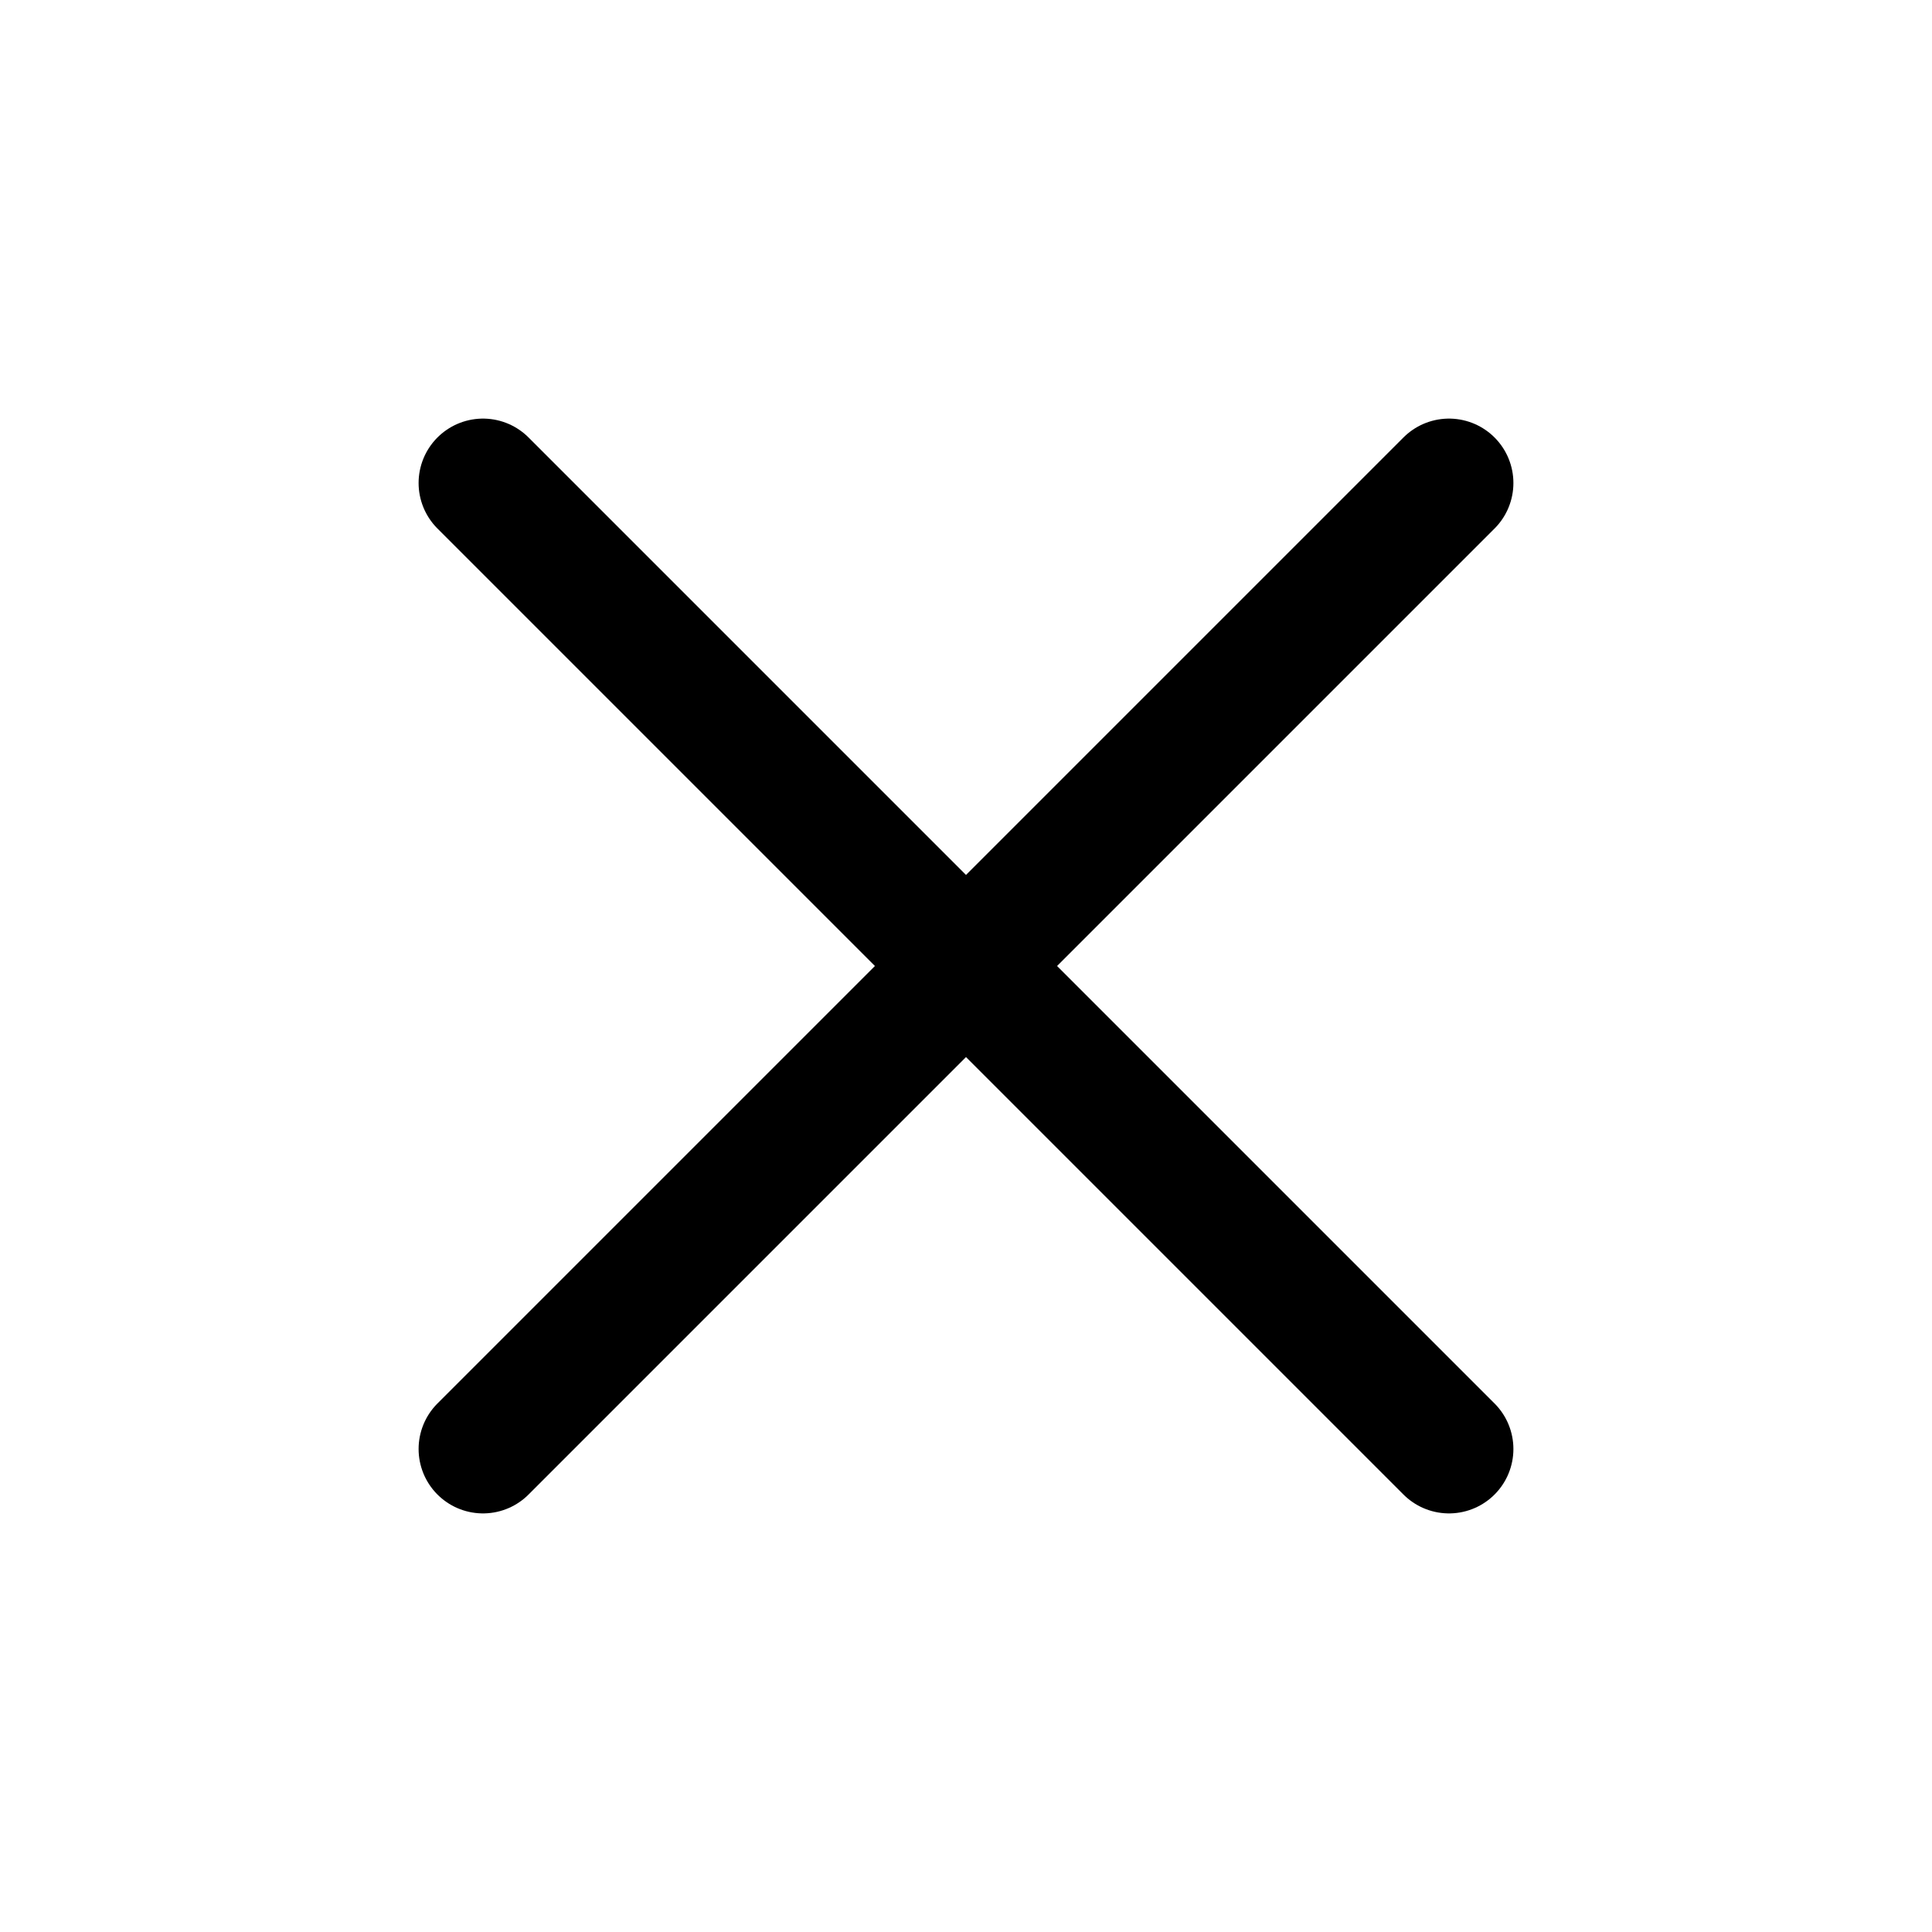
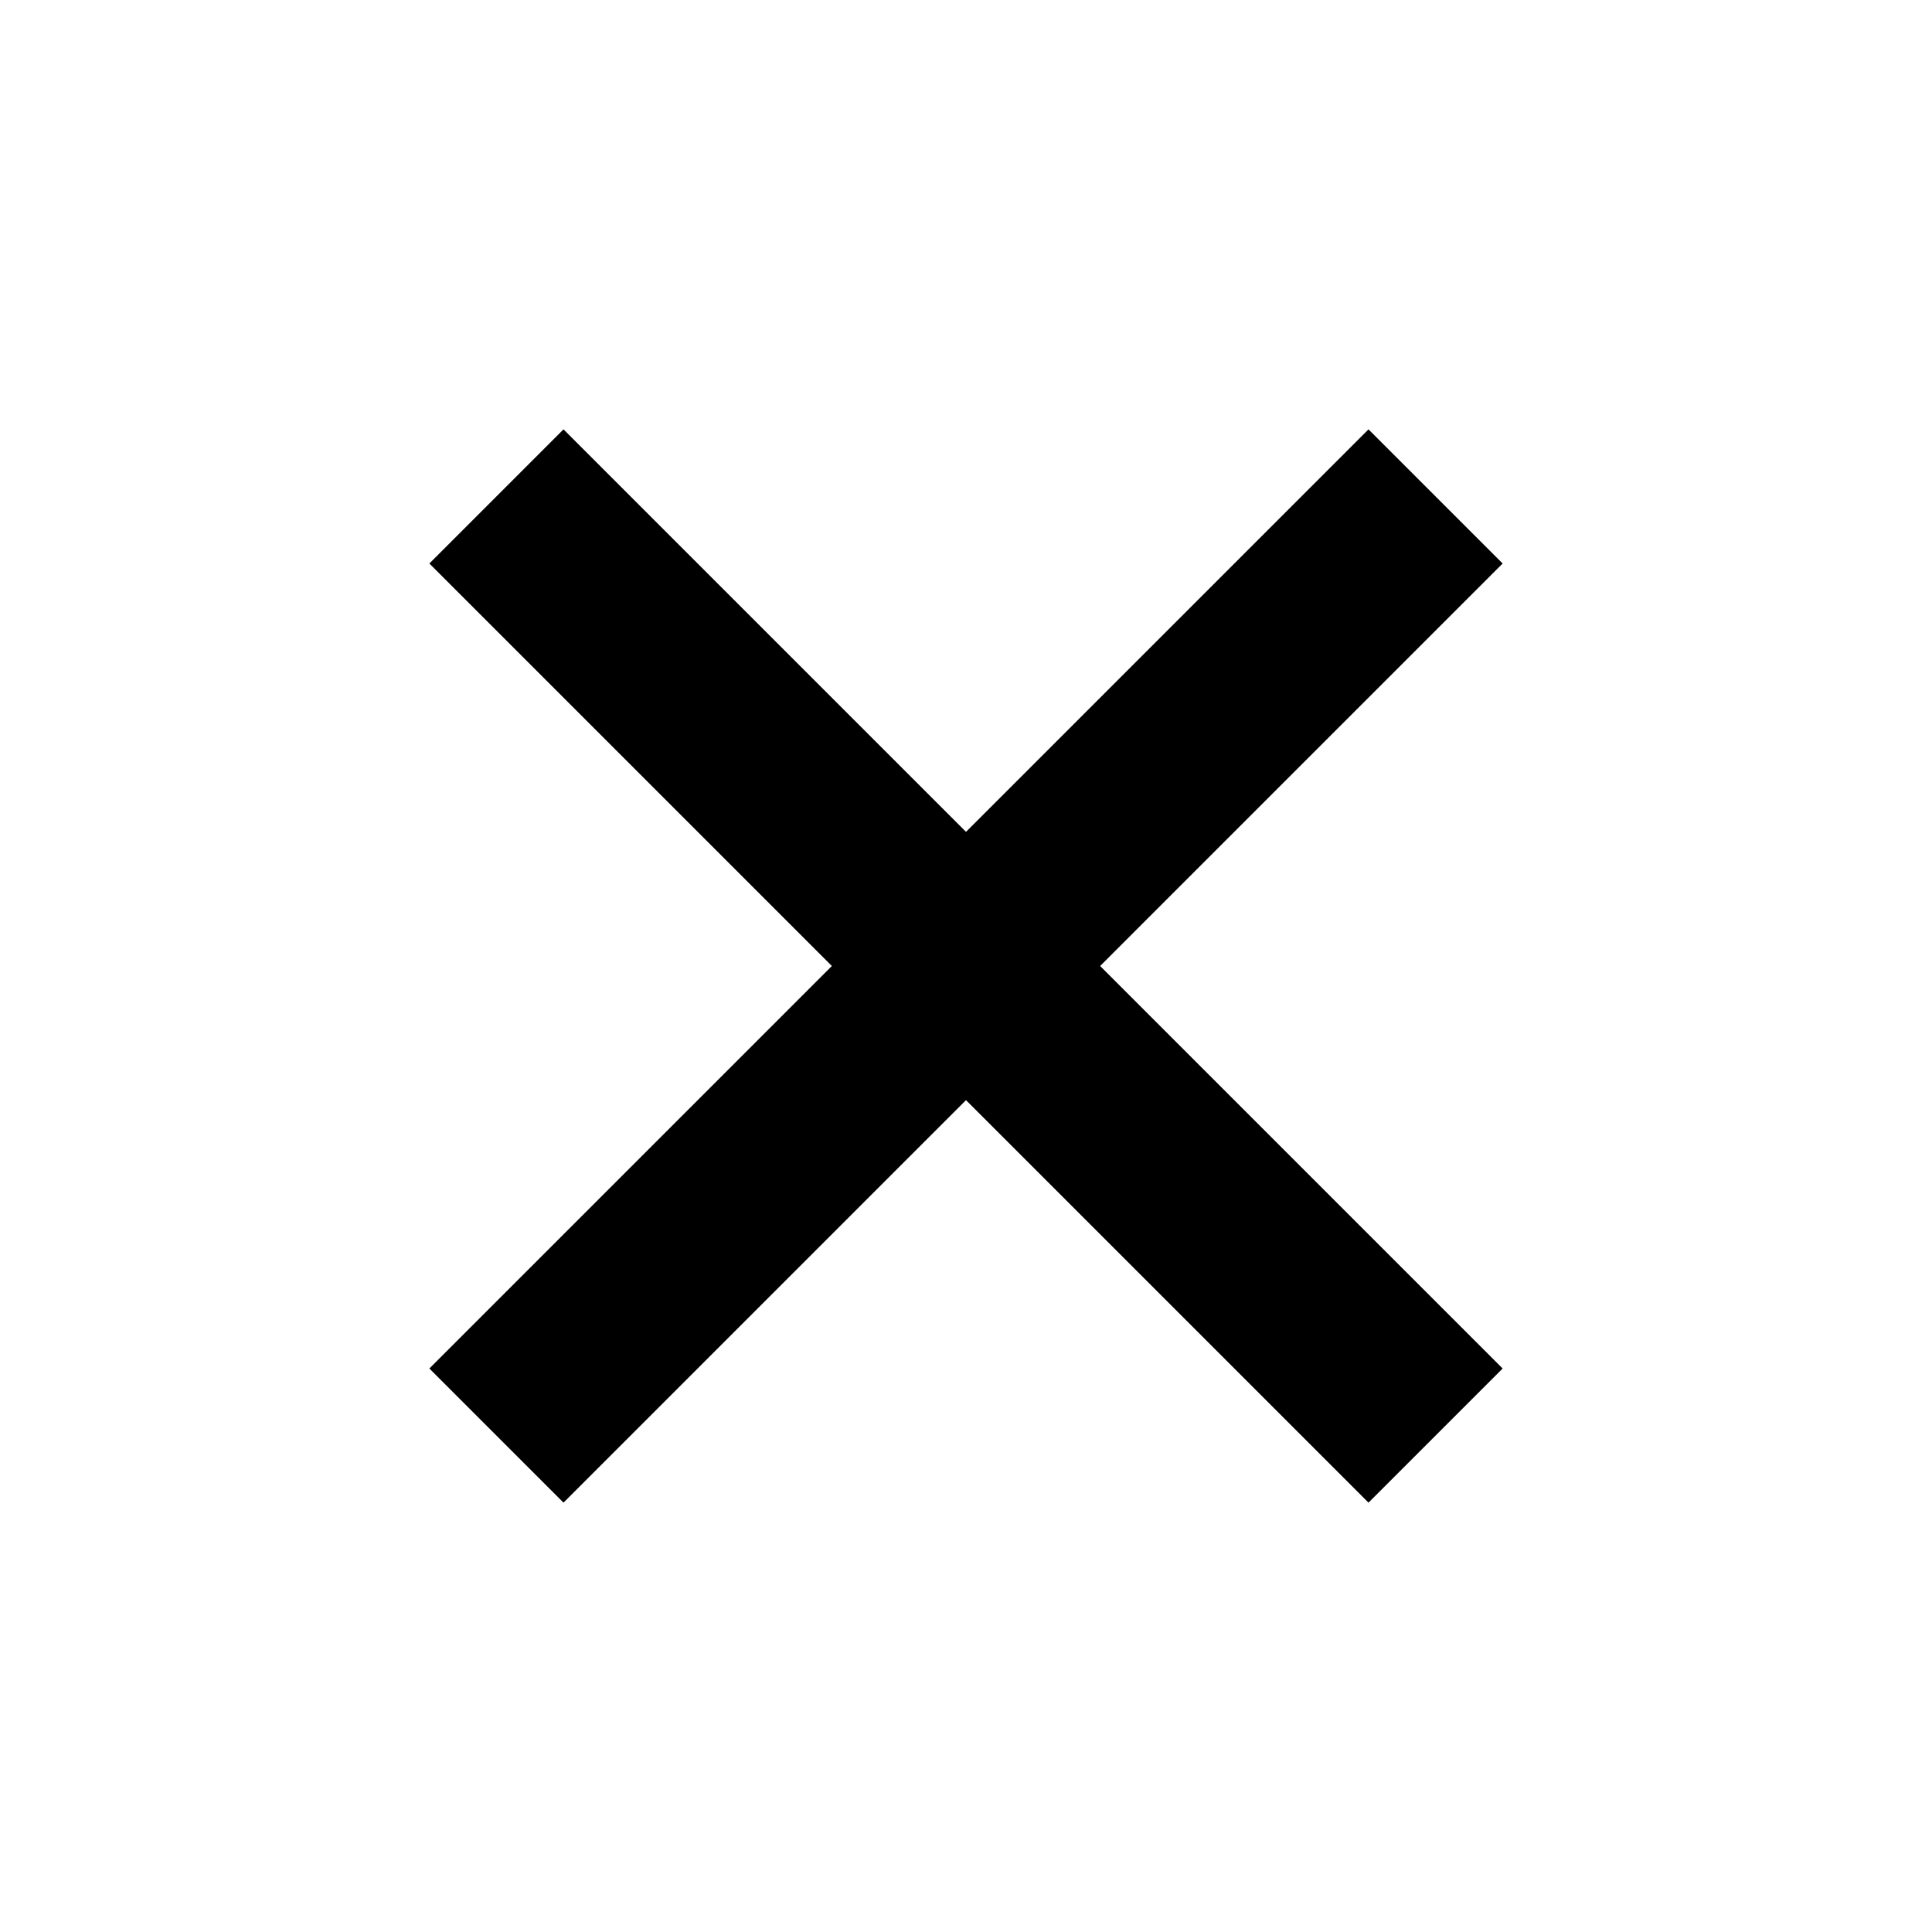
<svg xmlns="http://www.w3.org/2000/svg" width="30" height="30" viewBox="0 0 30 30" fill="none">
-   <path d="M22.5 7.5L7.5 22.5" stroke="#000000" stroke-width="2" stroke-linecap="round" stroke-linejoin="round" />
-   <path d="M7.5 7.5L22.5 22.5" stroke="#000000" stroke-width="2" stroke-linecap="round" stroke-linejoin="round" />
+   <path d="M15 12.917L21.25 6.667L23.333 8.75L17.083 15L23.333 21.25L21.25 23.333L15 17.083L8.75 23.333L6.667 21.25L12.917 15L6.667 8.75L8.75 6.667L15 12.917Z" fill="#000000" />
</svg>
